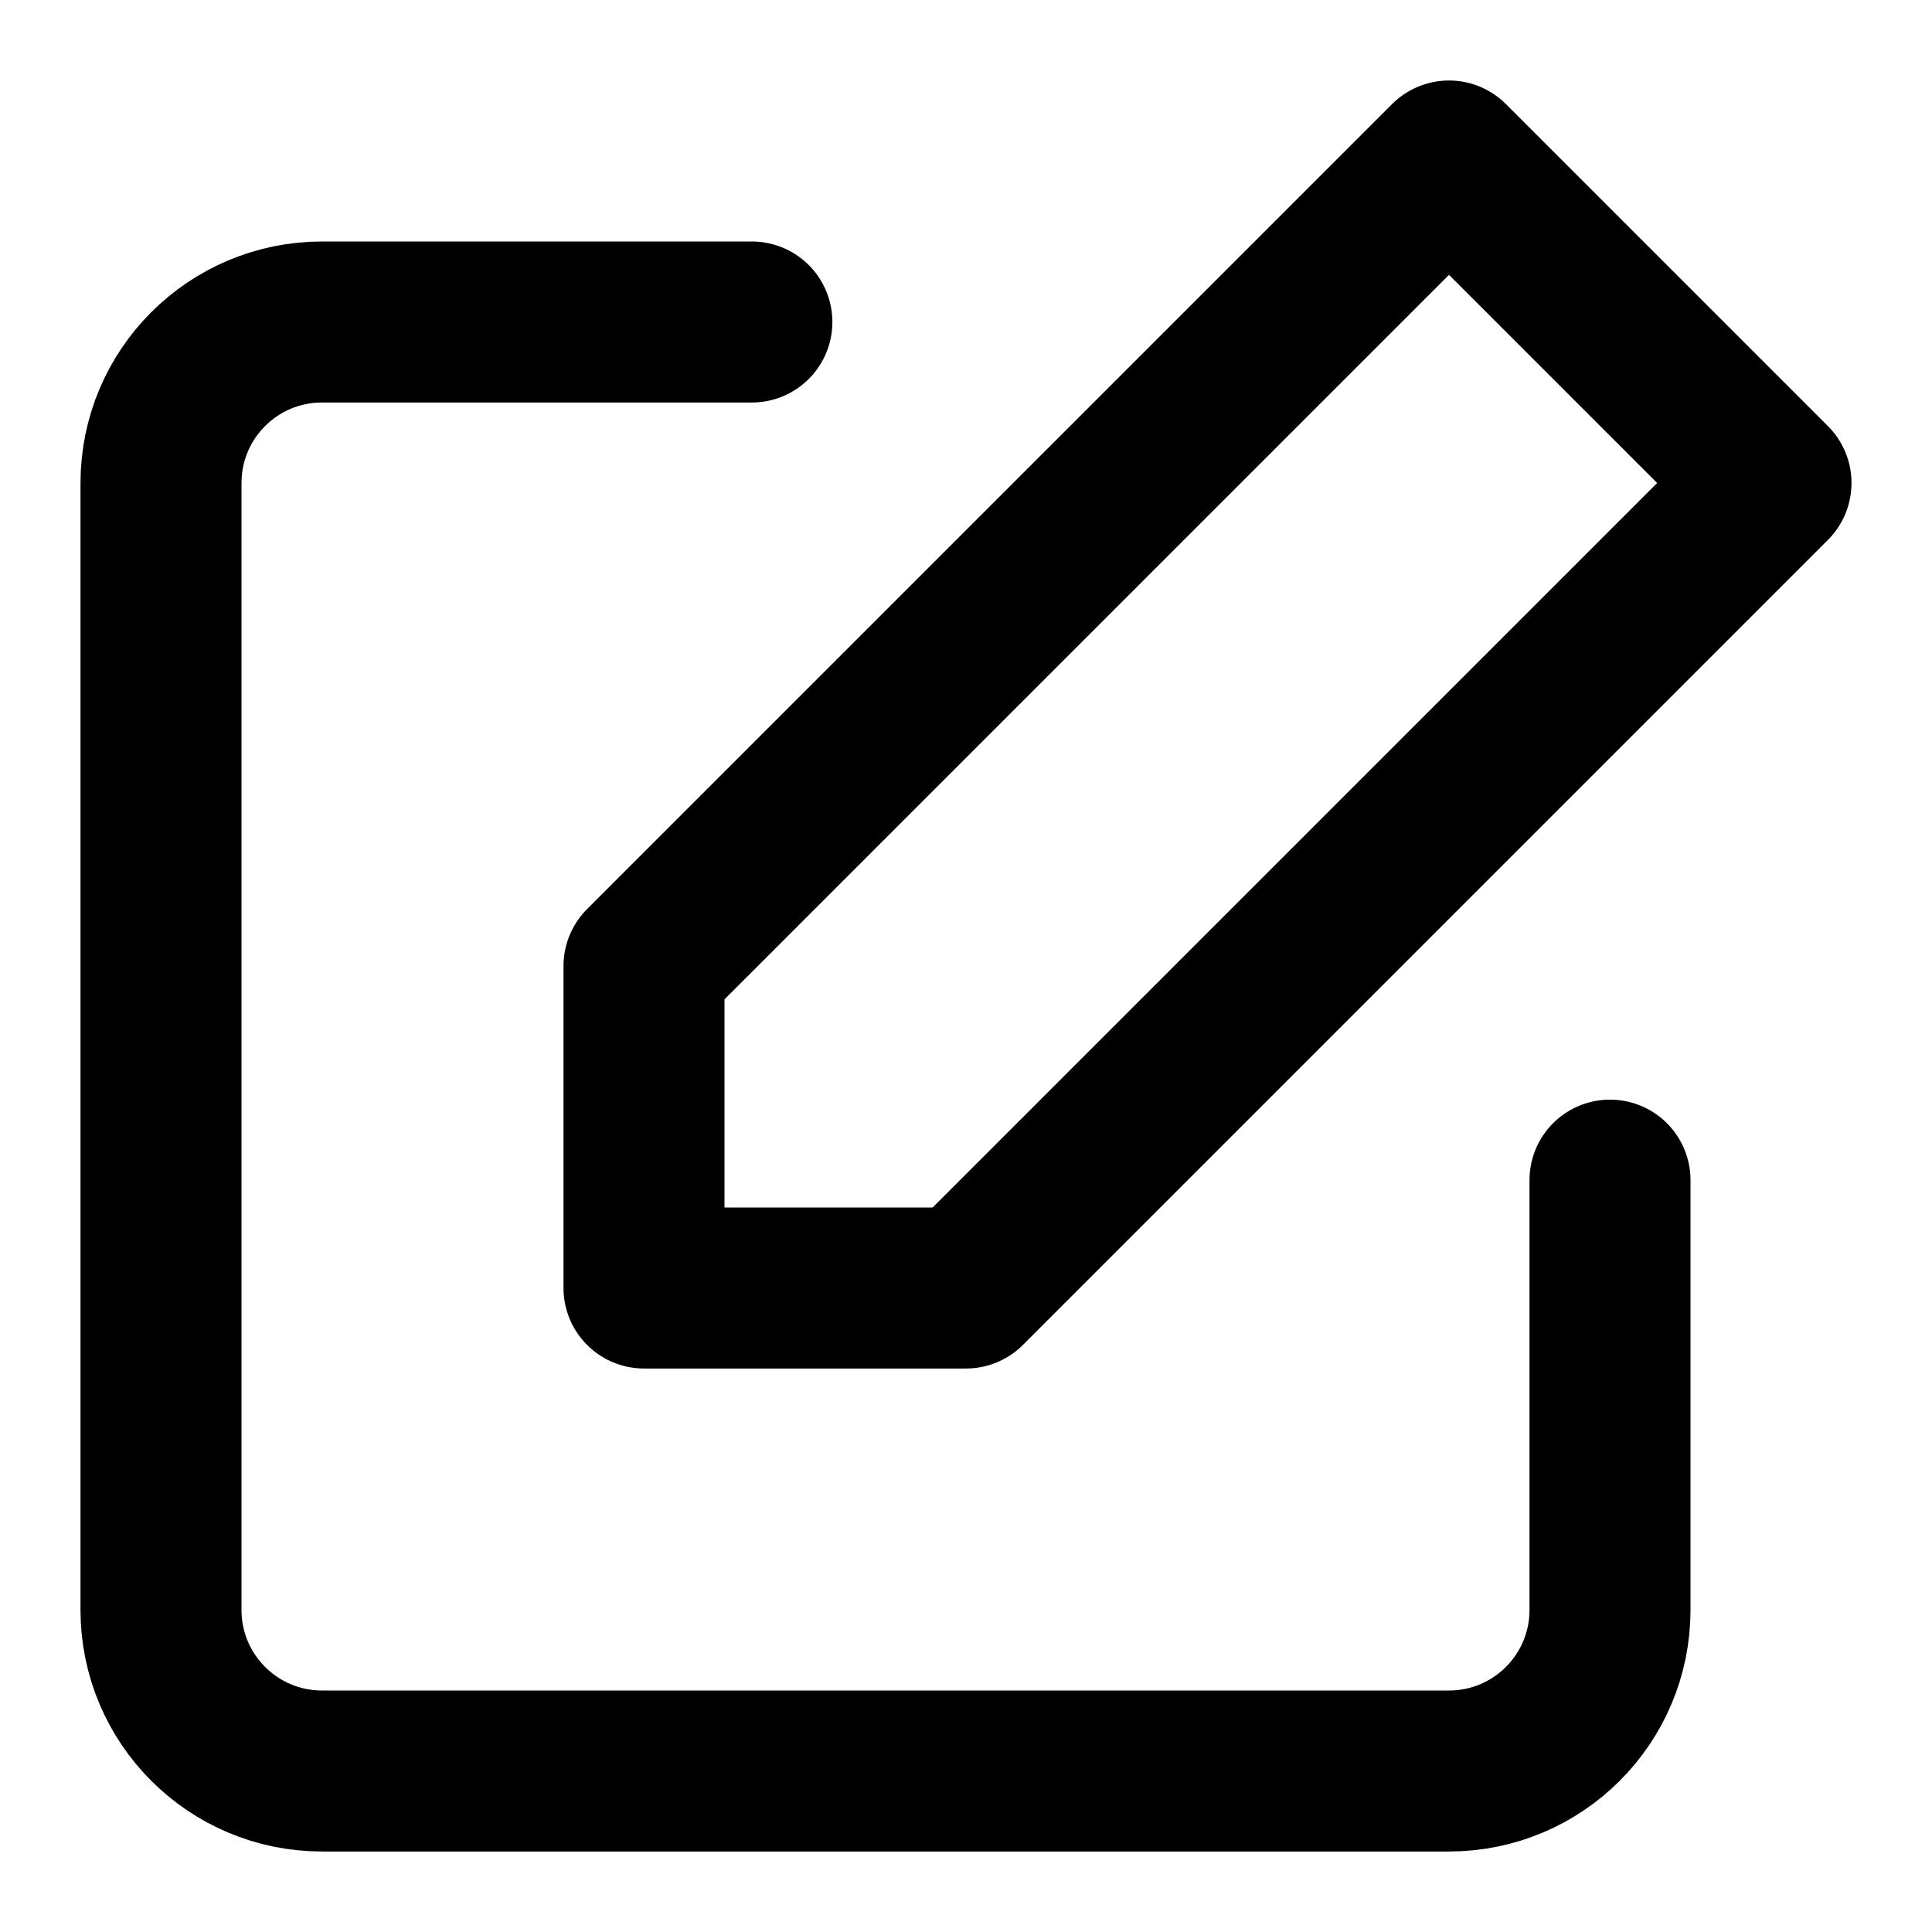
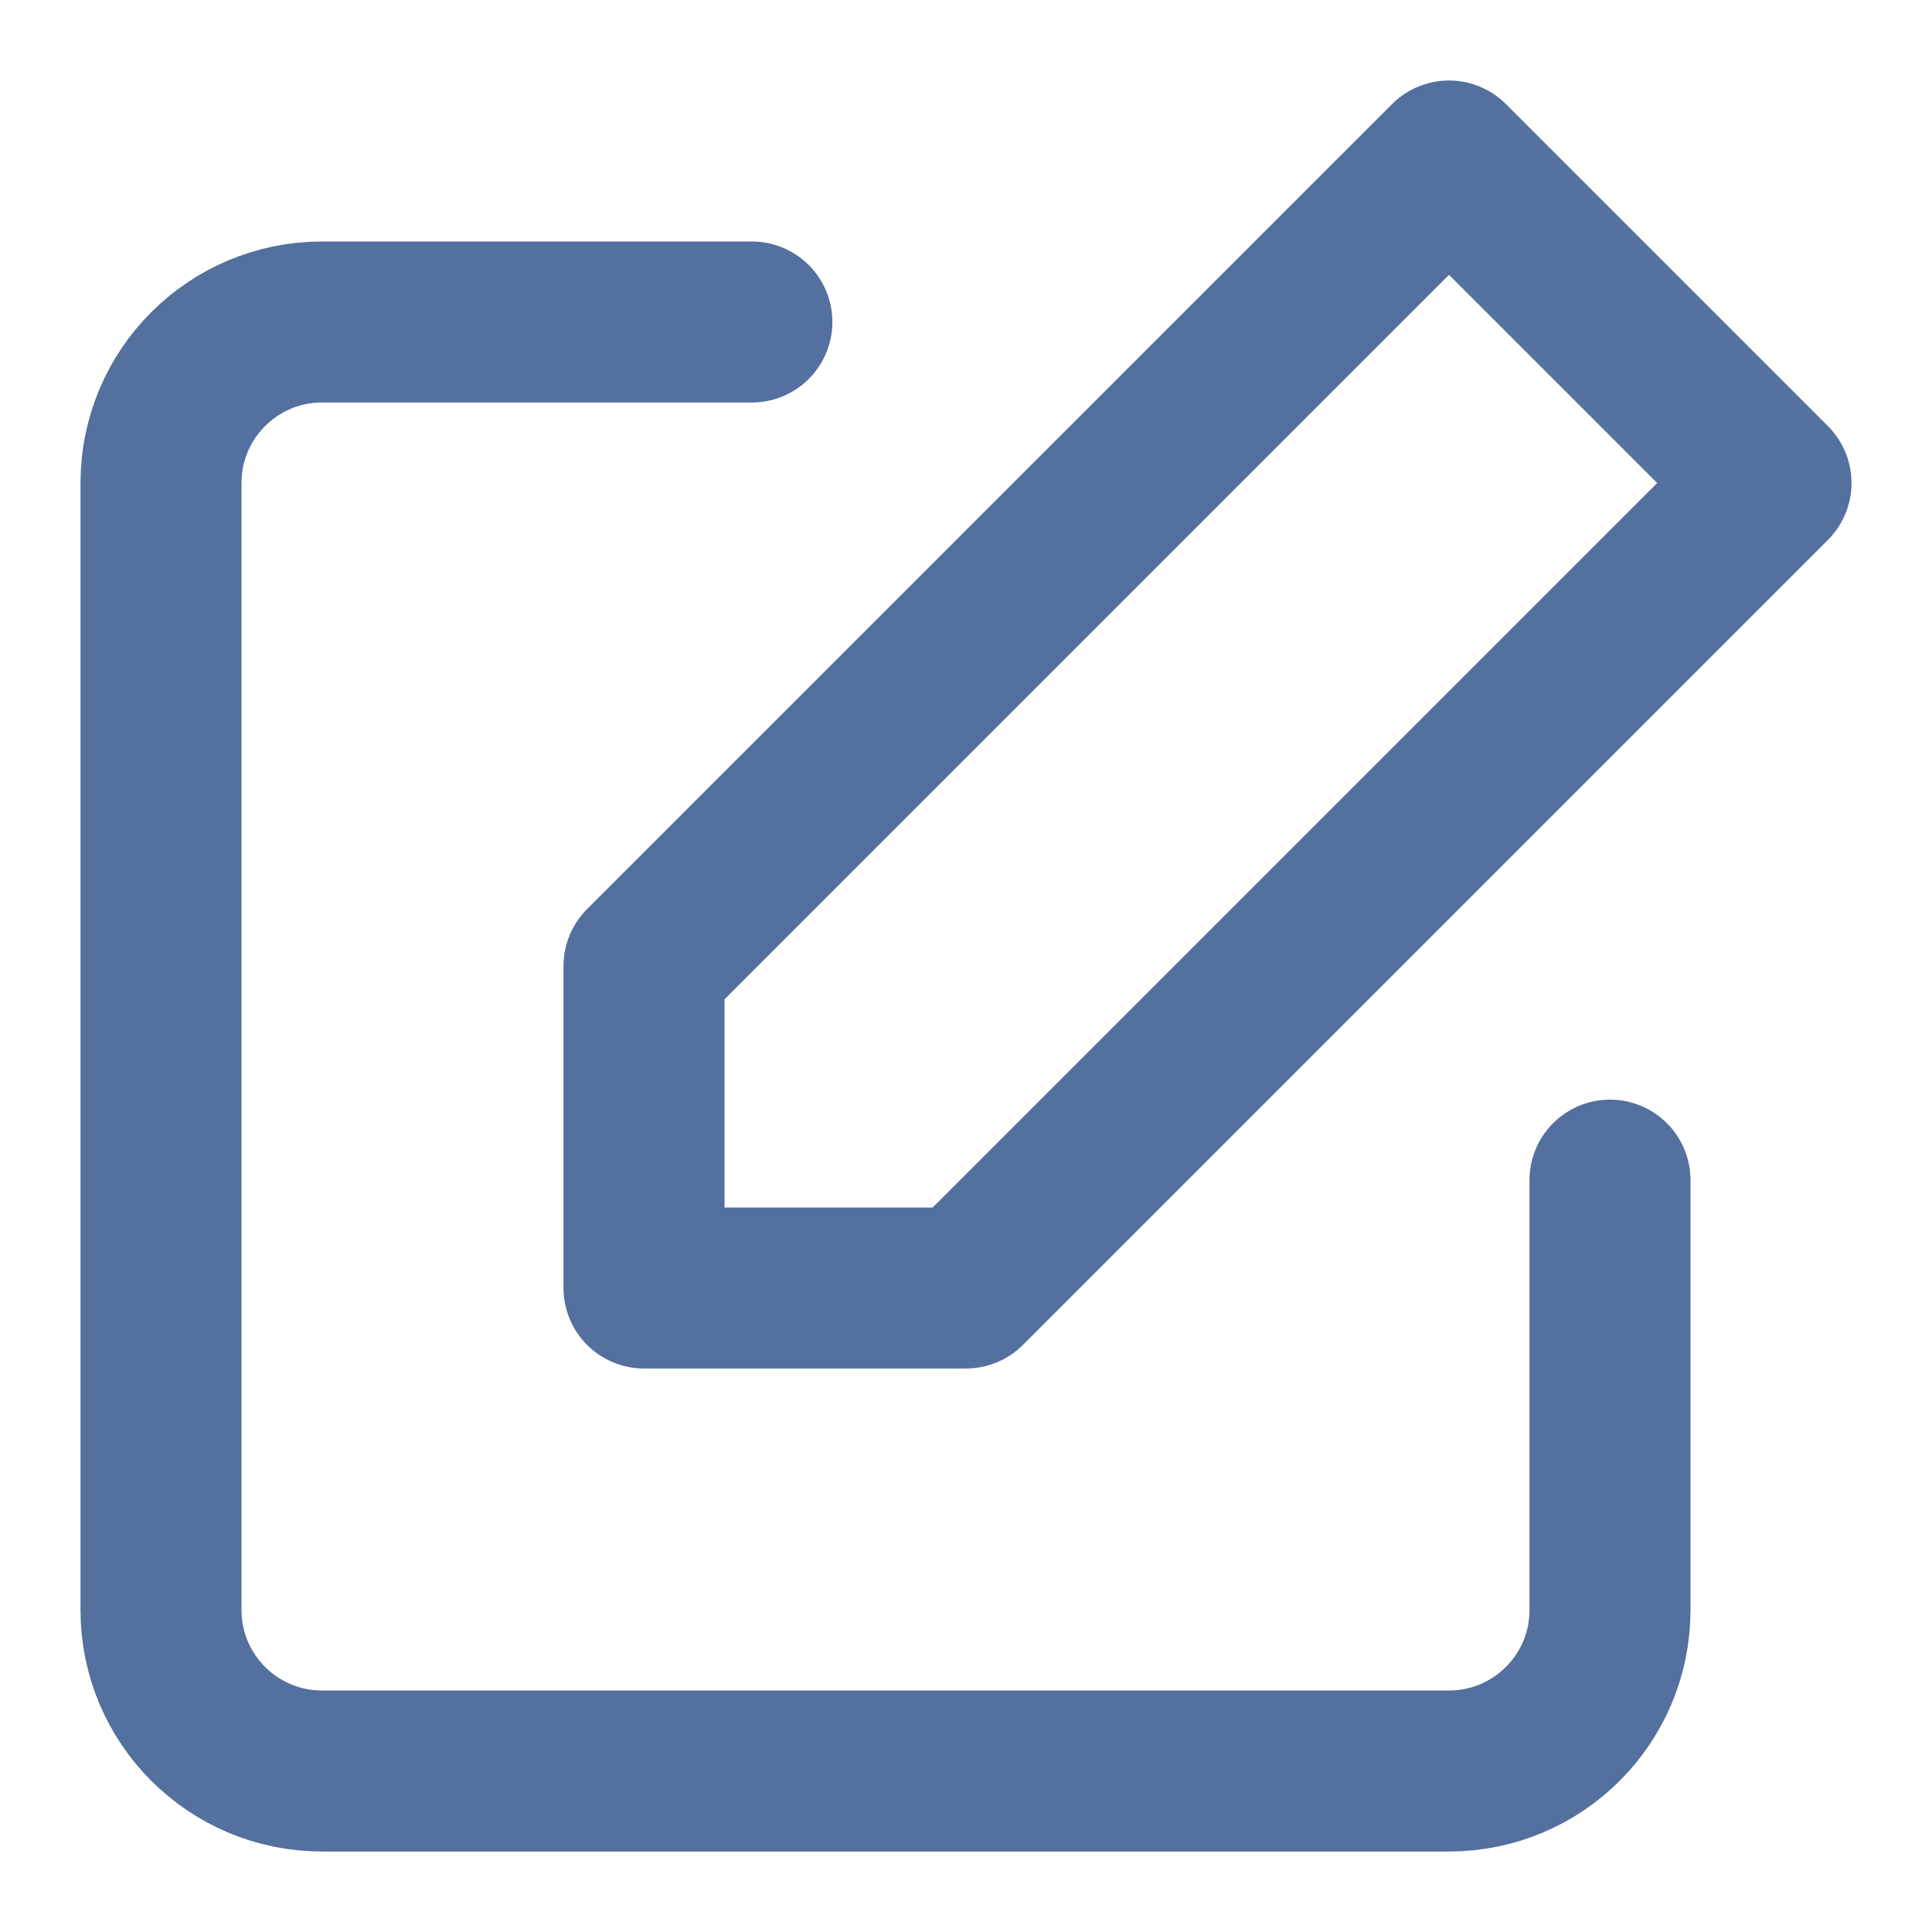
- <svg xmlns="http://www.w3.org/2000/svg" width="24" height="24" viewBox="0 0 24 24" fill="none" stroke="currentColor" stroke-width="2" stroke-linecap="round" stroke-linejoin="round" class="feather feather-edit">
+ <svg xmlns="http://www.w3.org/2000/svg" width="24" height="24" viewBox="0 0 24 24" fill="none" stroke="#53709e" stroke-width="2" stroke-linecap="round" stroke-linejoin="round" class="feather feather-edit">
  <path d="M20 14.66V20a2 2 0 0 1-2 2H4a2 2 0 0 1-2-2V6a2 2 0 0 1 2-2h5.34" />
  <polygon points="18 2 22 6 12 16 8 16 8 12 18 2" />
</svg>
